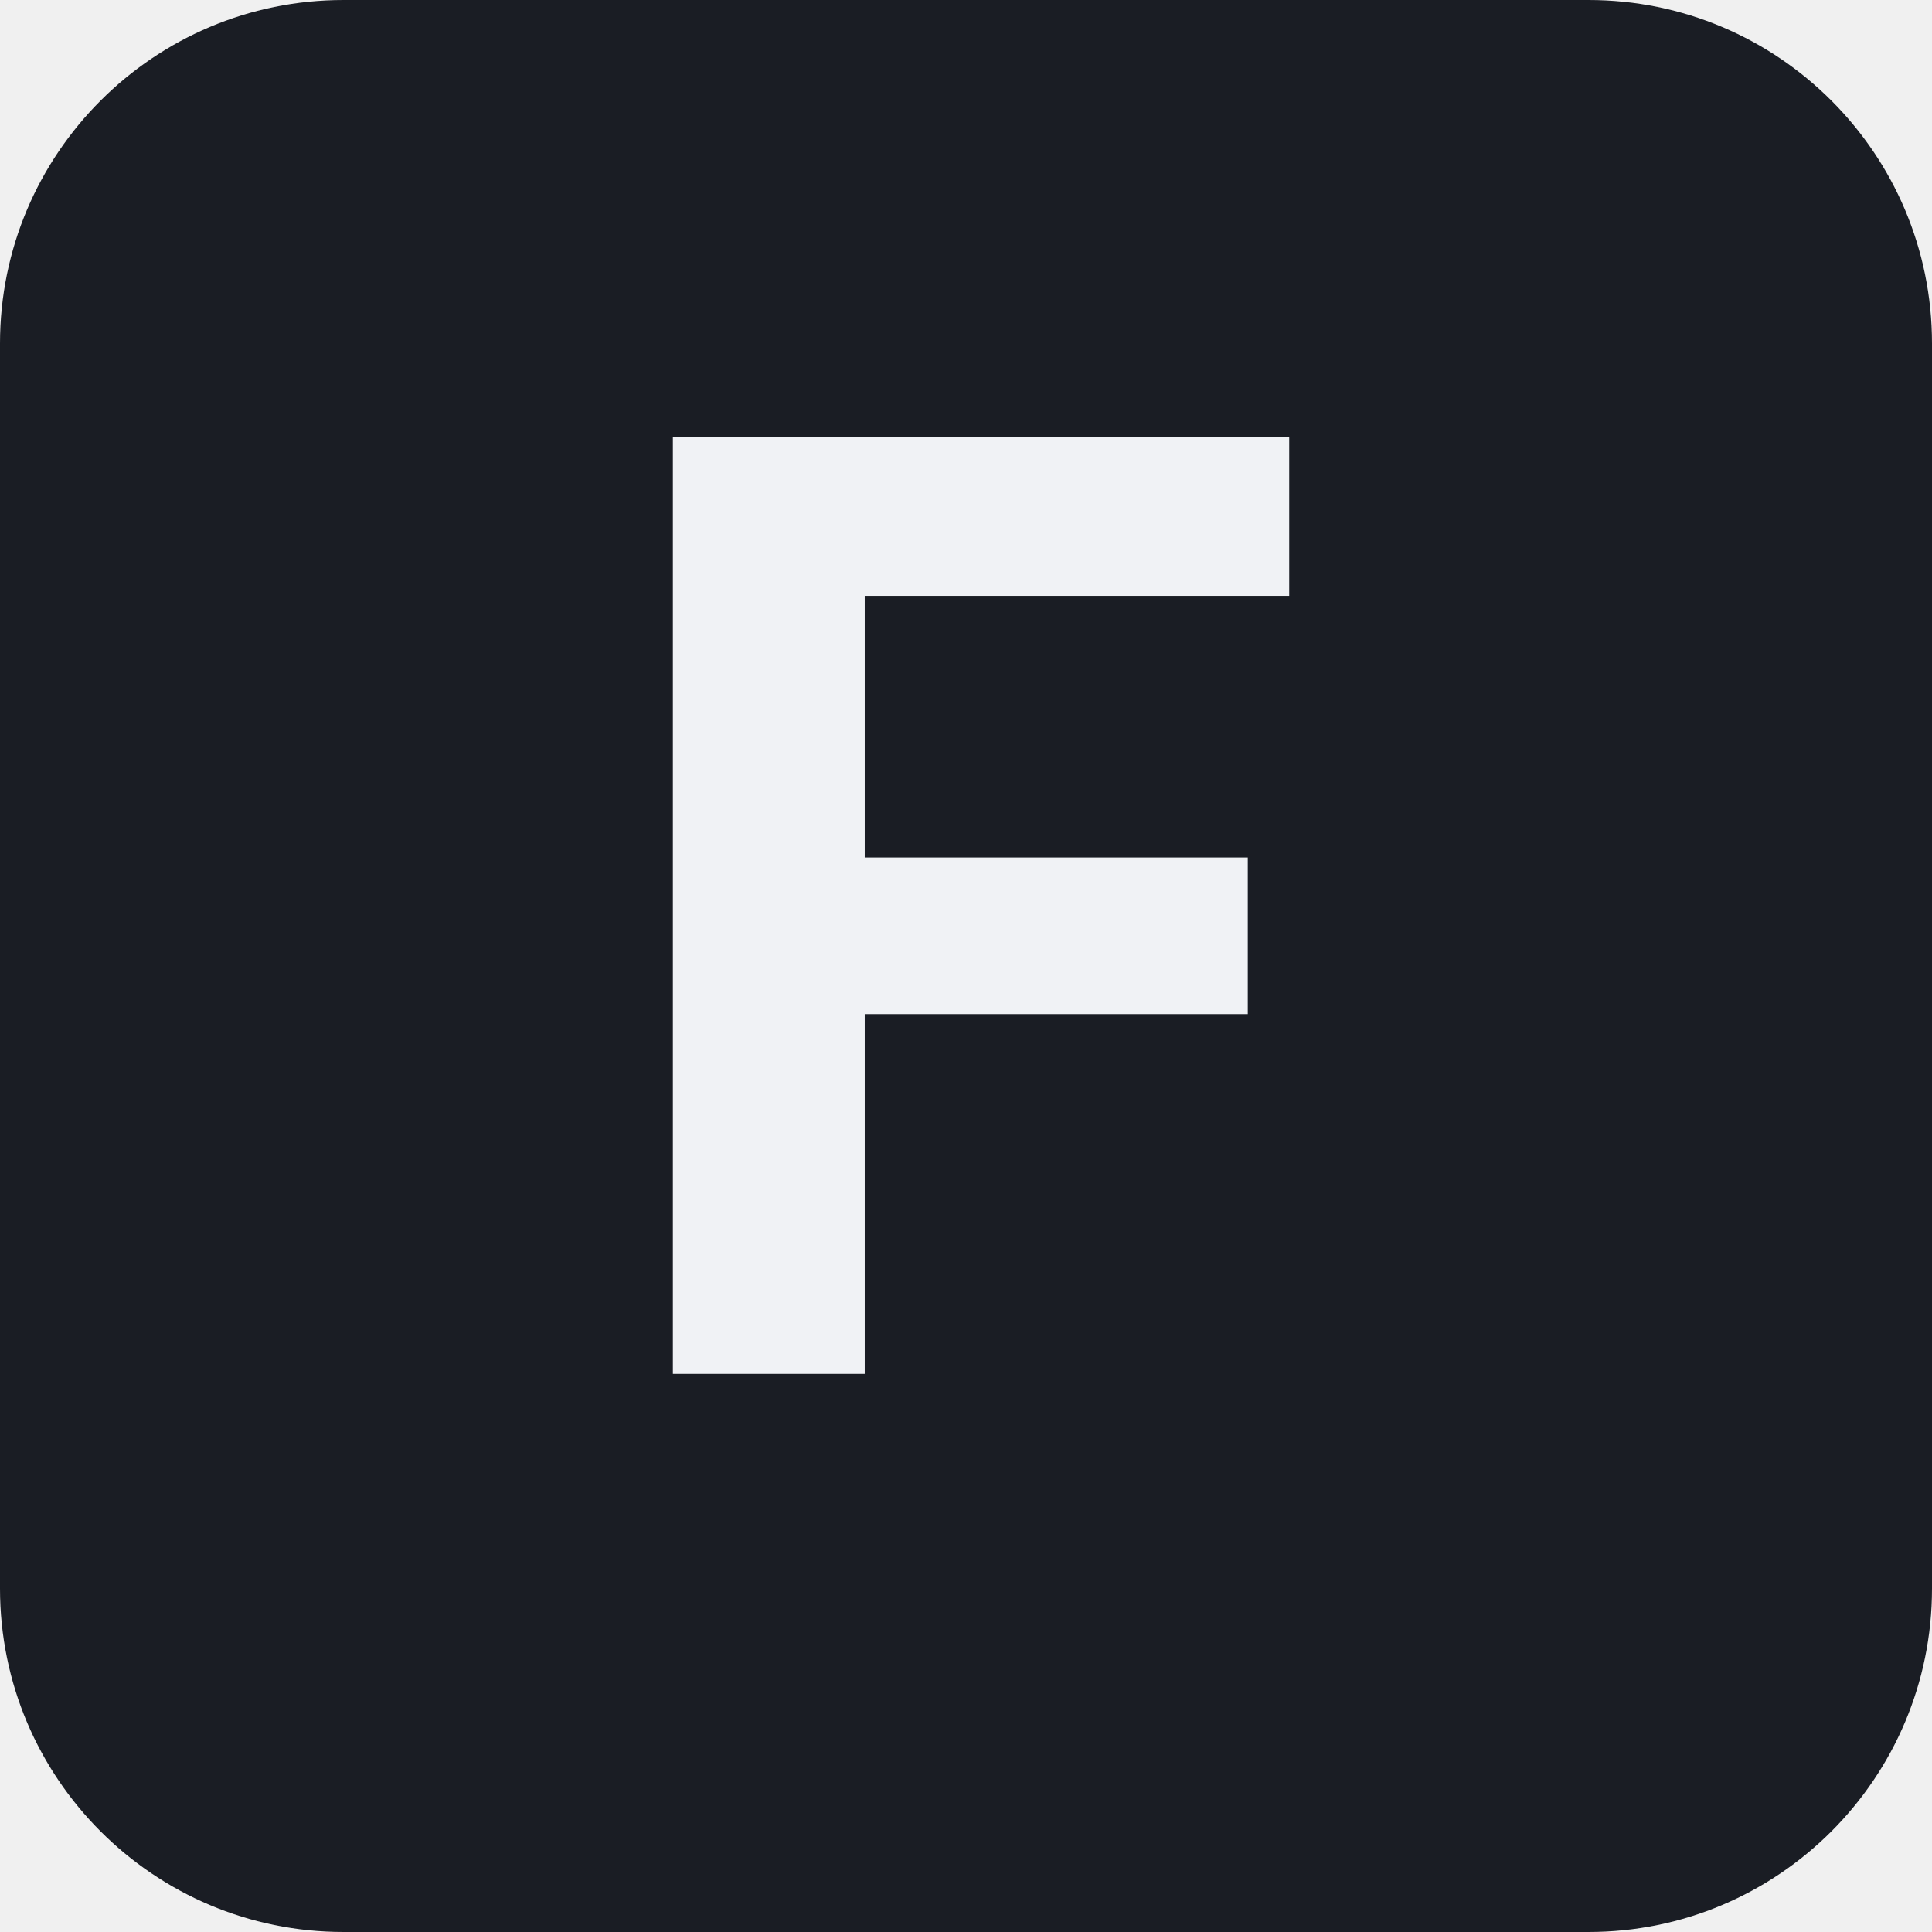
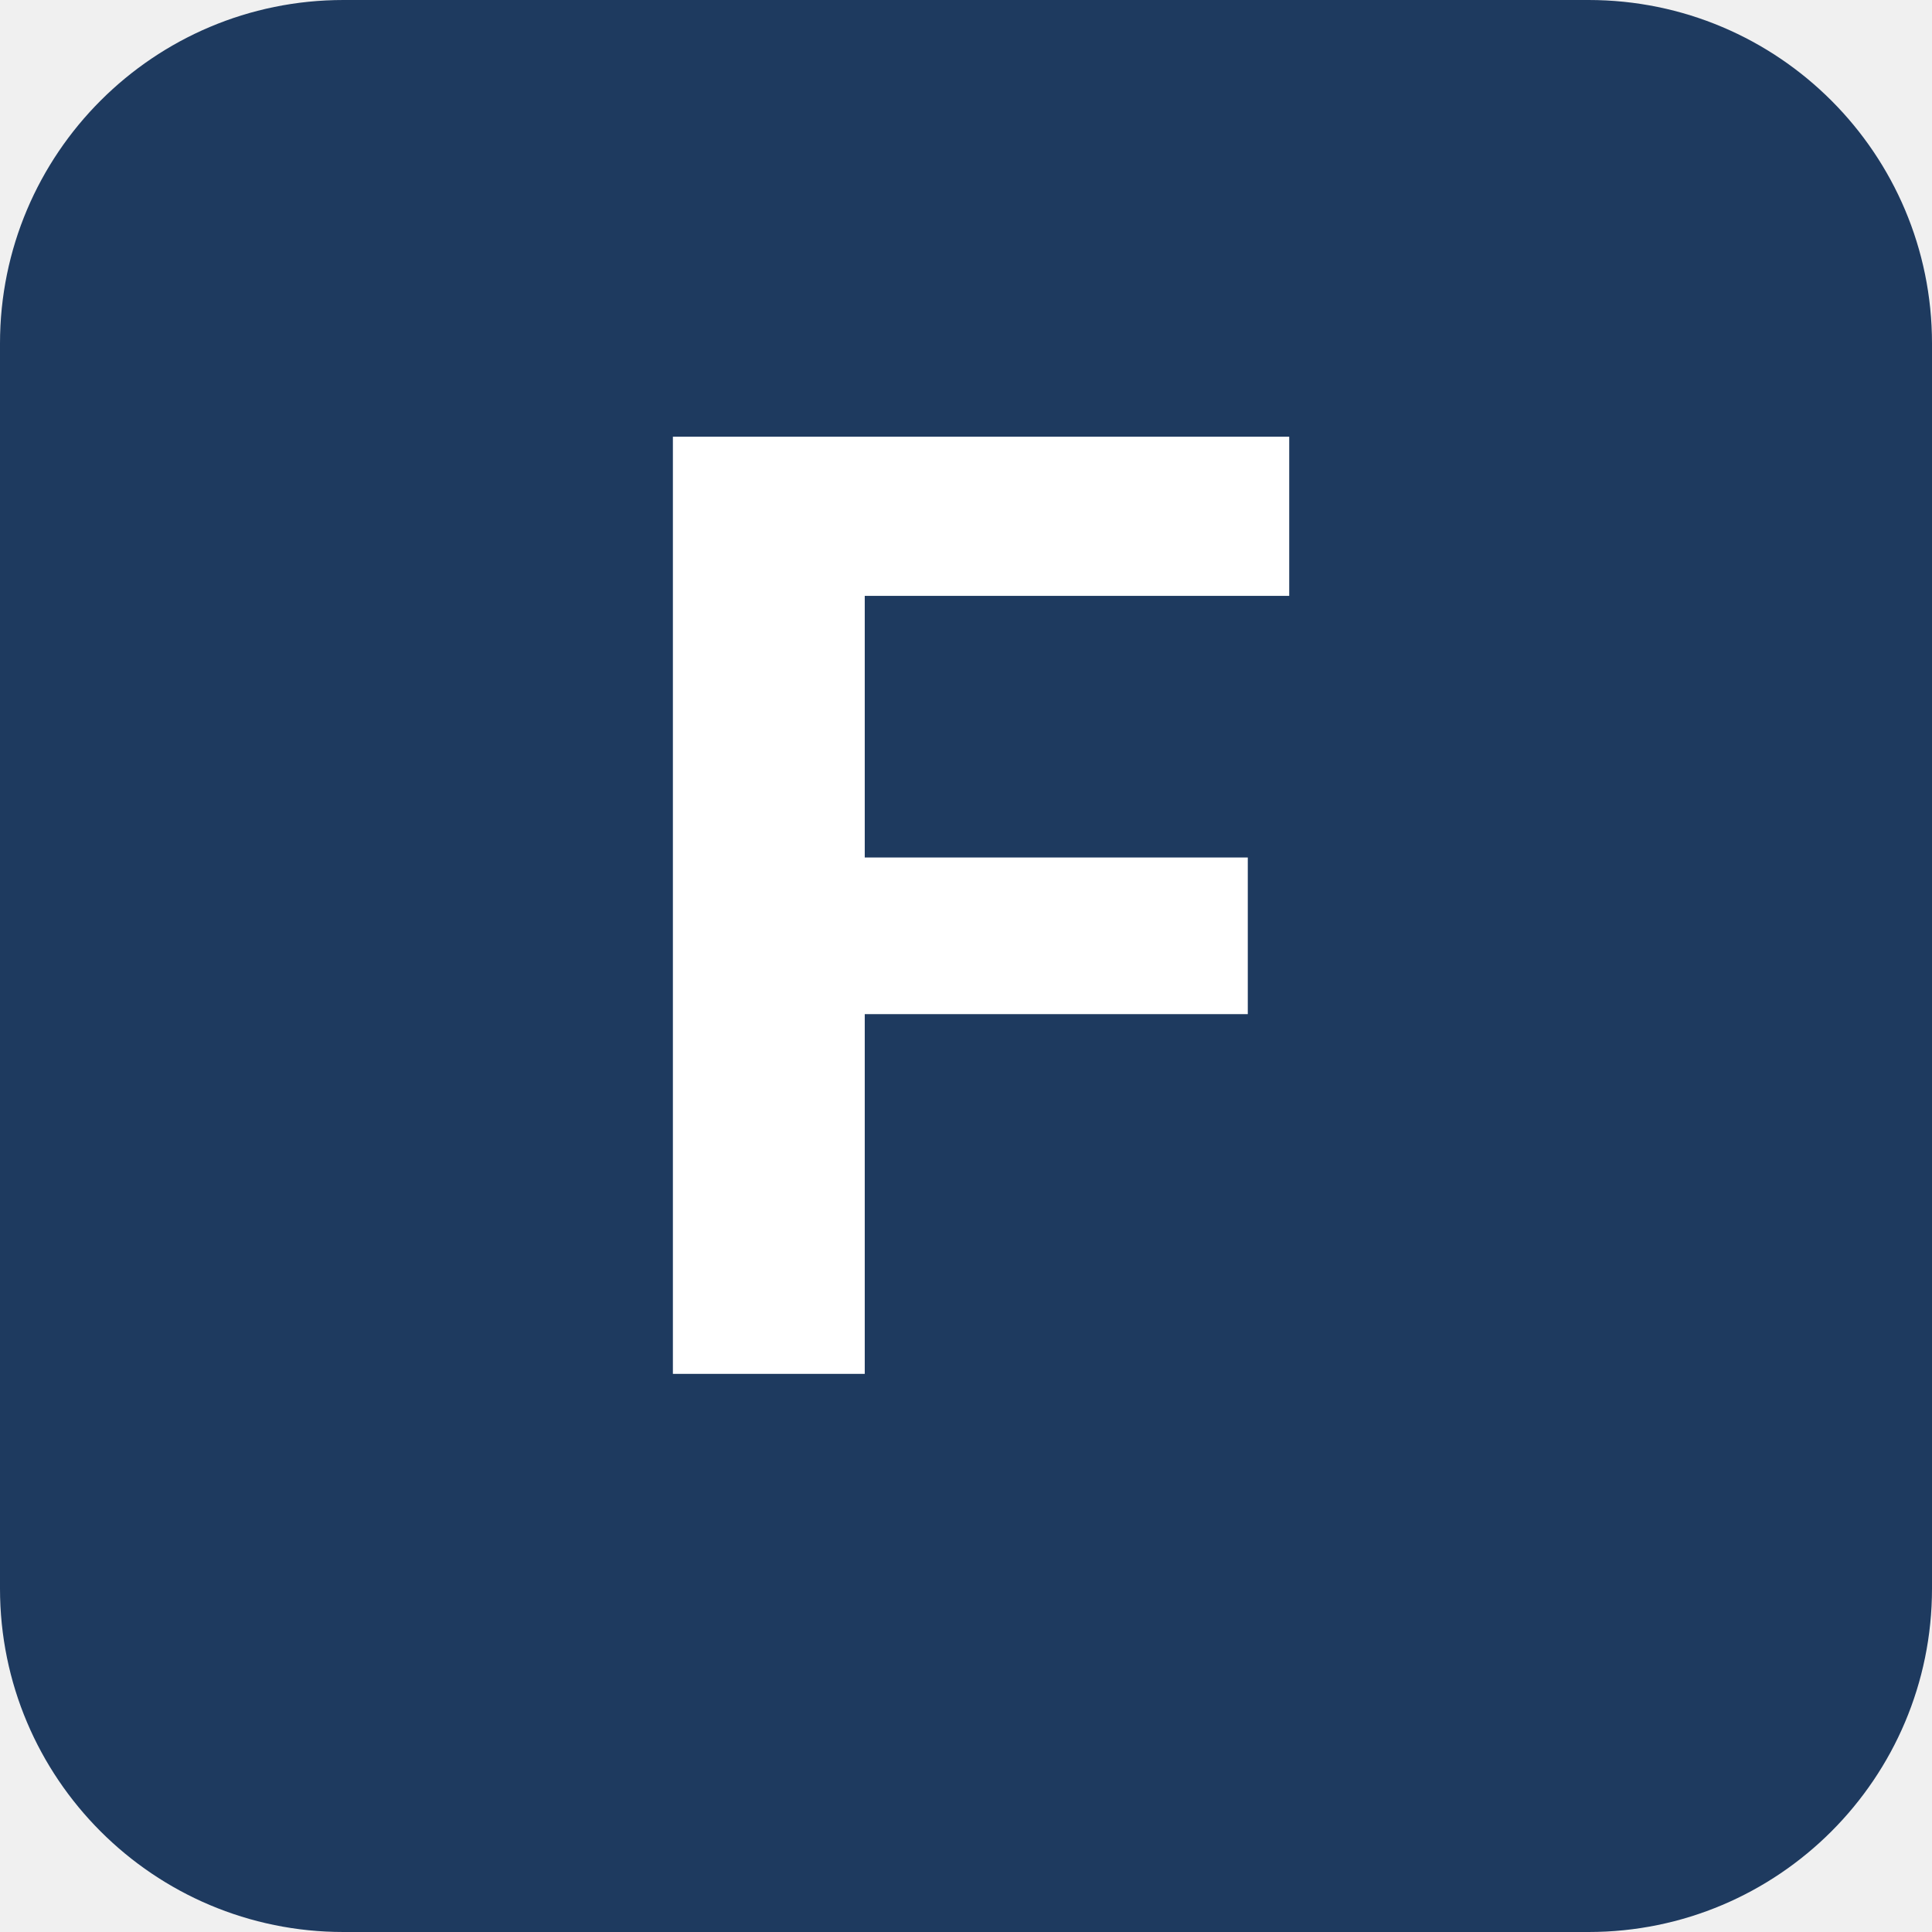
<svg xmlns="http://www.w3.org/2000/svg" width="180" height="180" viewBox="0 0 180 180" fill="none">
-   <rect width="180" height="180" rx="32" fill="#1a1d24" />
-   <text x="90" y="128" font-family="system-ui, -apple-system, sans-serif" font-size="120" font-weight="700" fill="#f0f2f5" text-anchor="middle">F</text>
+   <rect width="180" height="180" rx="32" fill="#1E3A5F" />
+   <text x="90" y="128" font-family="DM Sans, system-ui, -apple-system, sans-serif" font-size="120" font-weight="700" fill="#FFFFFF" text-anchor="middle">F</text>
</svg>
